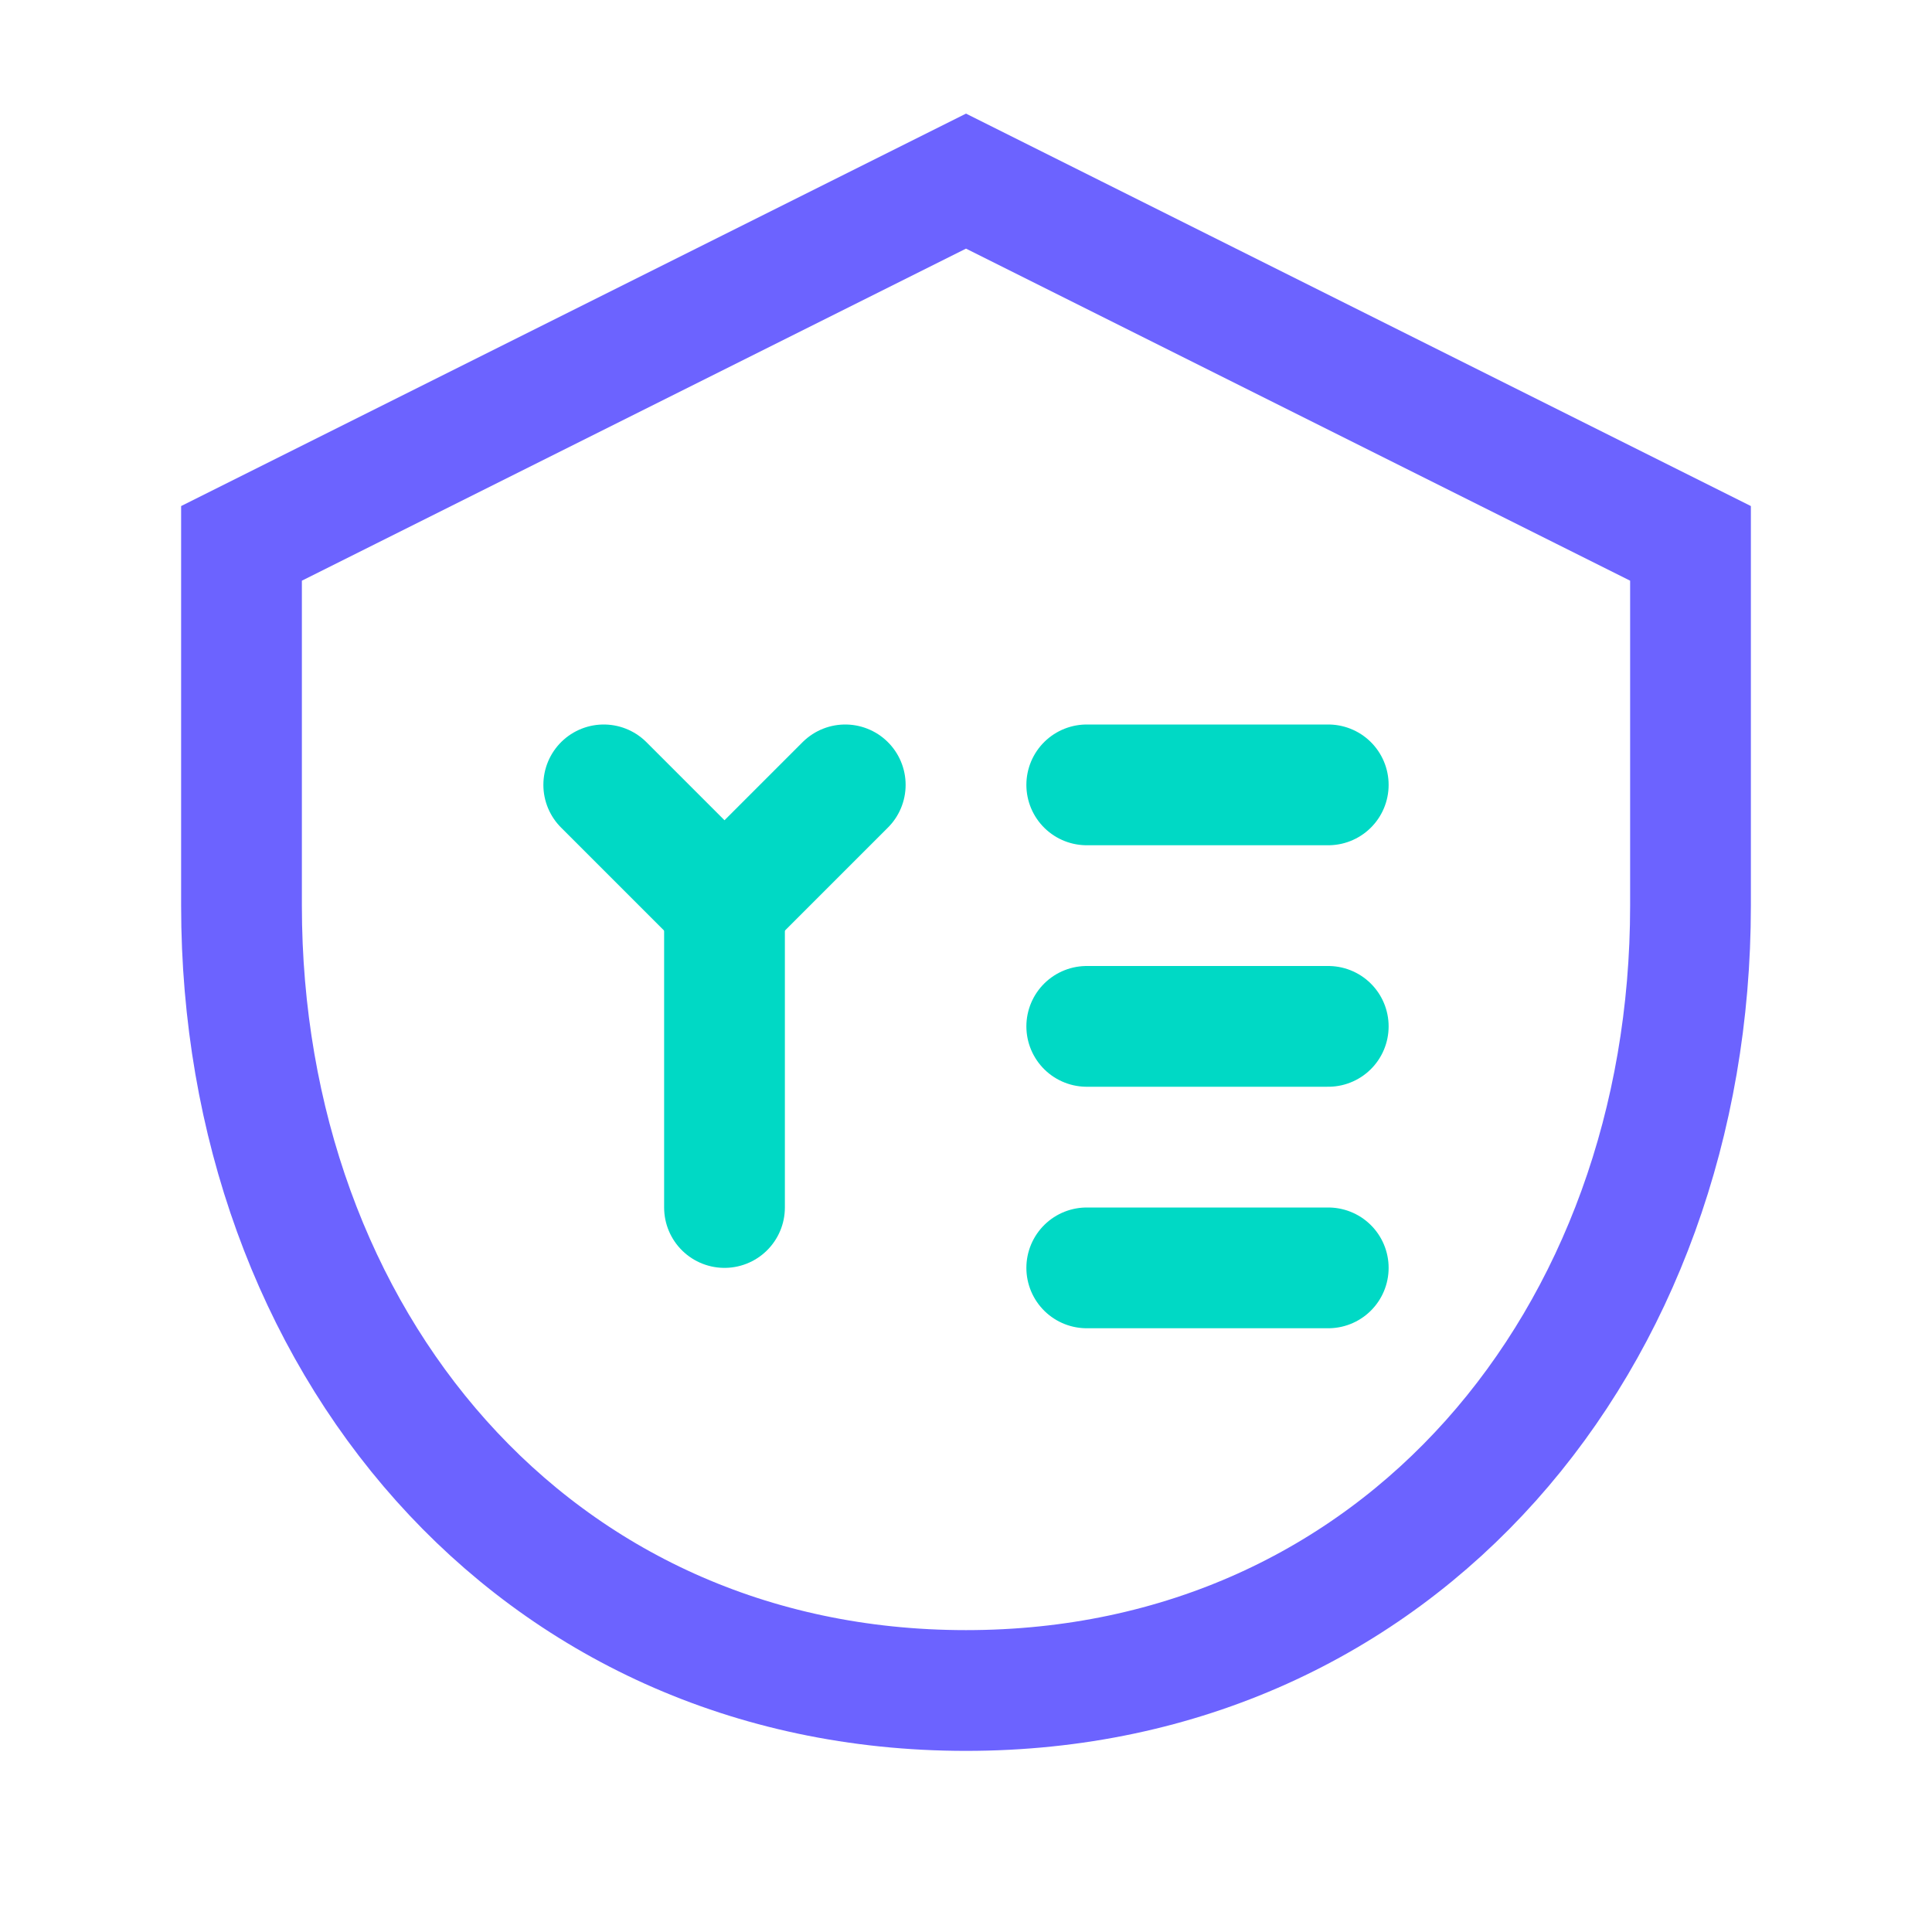
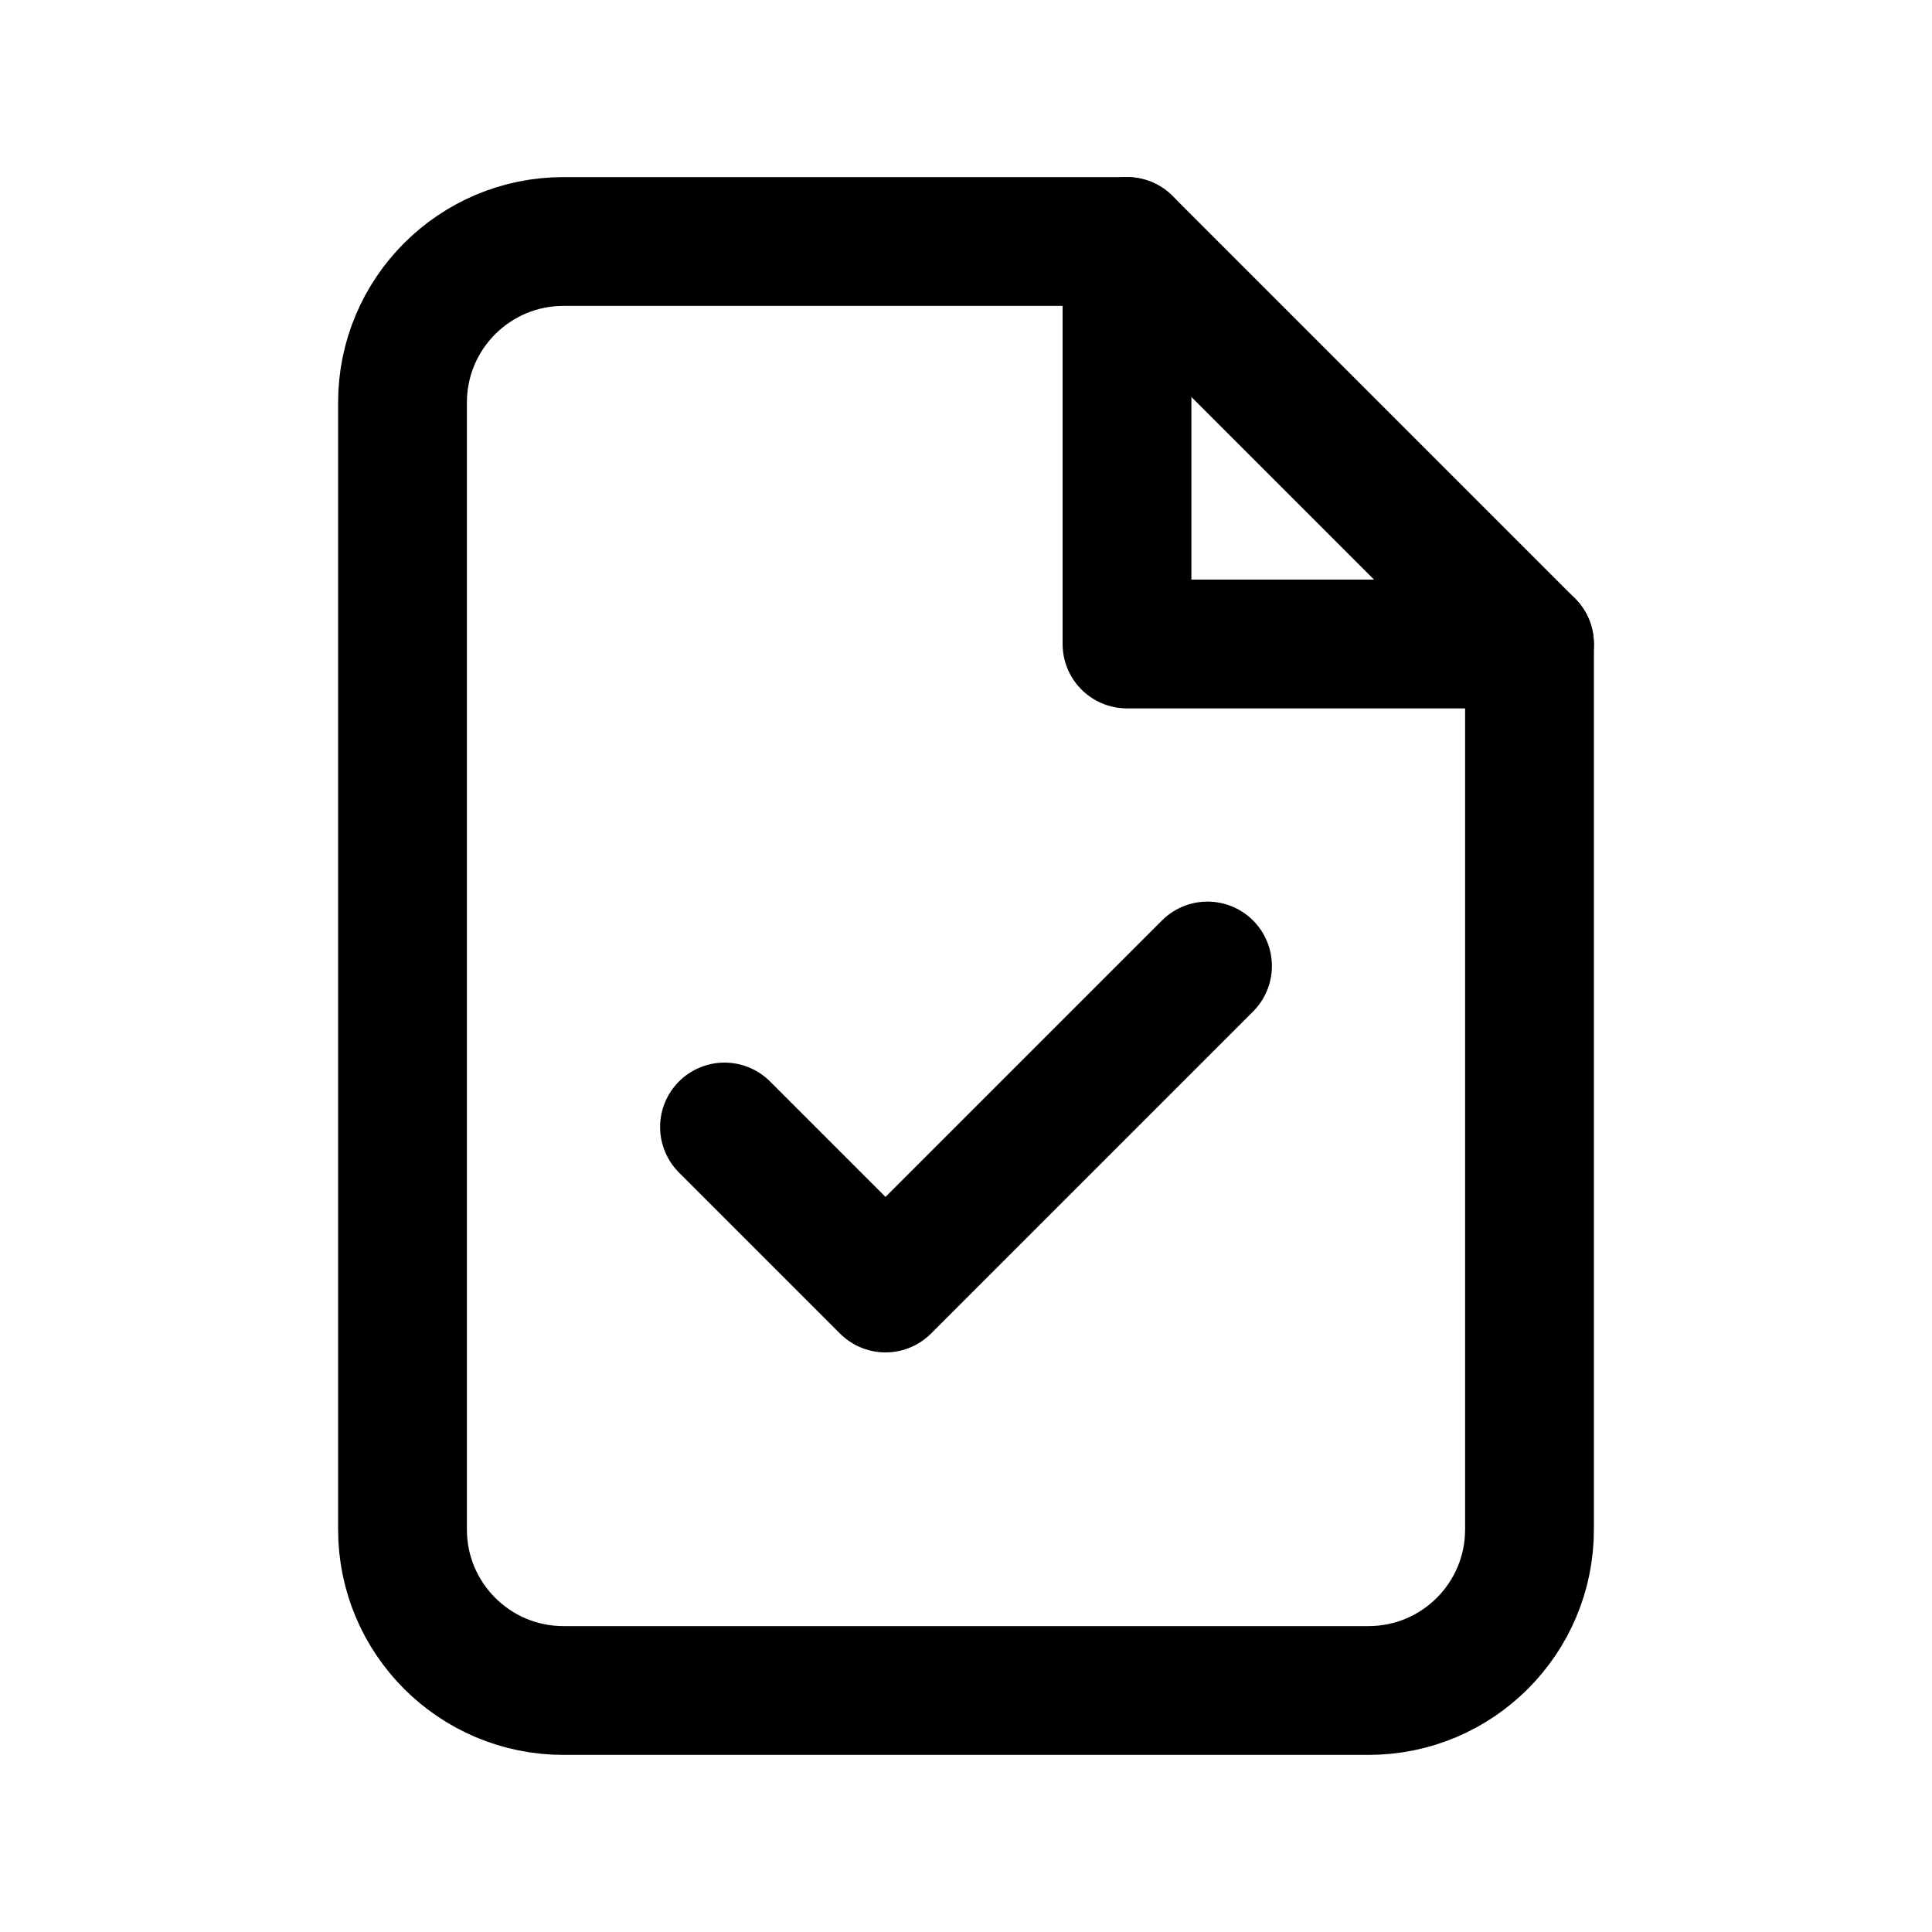
- <svg xmlns="http://www.w3.org/2000/svg" width="32" height="32" viewBox="0 0 32 32" fill="none">
-   <path d="M16,3 L28,9 L28,15 C28,22.18 23.18,28 16,28 C8.82,28 4,22.18 4,15 L4,9 L16,3 Z" stroke="#6c63ff" stroke-width="2" fill="none" />
-   <path d="M14,13 L12,15 L10,13" stroke="#00d9c5" stroke-width="2" stroke-linecap="round" stroke-linejoin="round" />
-   <path d="M12,15 L12,20" stroke="#00d9c5" stroke-width="2" stroke-linecap="round" stroke-linejoin="round" />
-   <path d="M18,13 L22,13" stroke="#00d9c5" stroke-width="2" stroke-linecap="round" />
-   <path d="M18,17 L22,17" stroke="#00d9c5" stroke-width="2" stroke-linecap="round" />
-   <path d="M18,21 L22,21" stroke="#00d9c5" stroke-width="2" stroke-linecap="round" />
+ <svg xmlns="http://www.w3.org/2000/svg" width="24" height="24" viewBox="0 0 24 24" fill="none" stroke="currentColor" stroke-width="1.6" stroke-linecap="round" stroke-linejoin="round" aria-hidden="true">
+   <path d="M14 3H7a2 2 0 0 0-2 2v14a2 2 0 0 0 2 2h10a2 2 0 0 0 2-2V8z" />
+   <path d="M14 3v5h5" />
+   <path d="m9 14 2 2 4-4" />
</svg>
